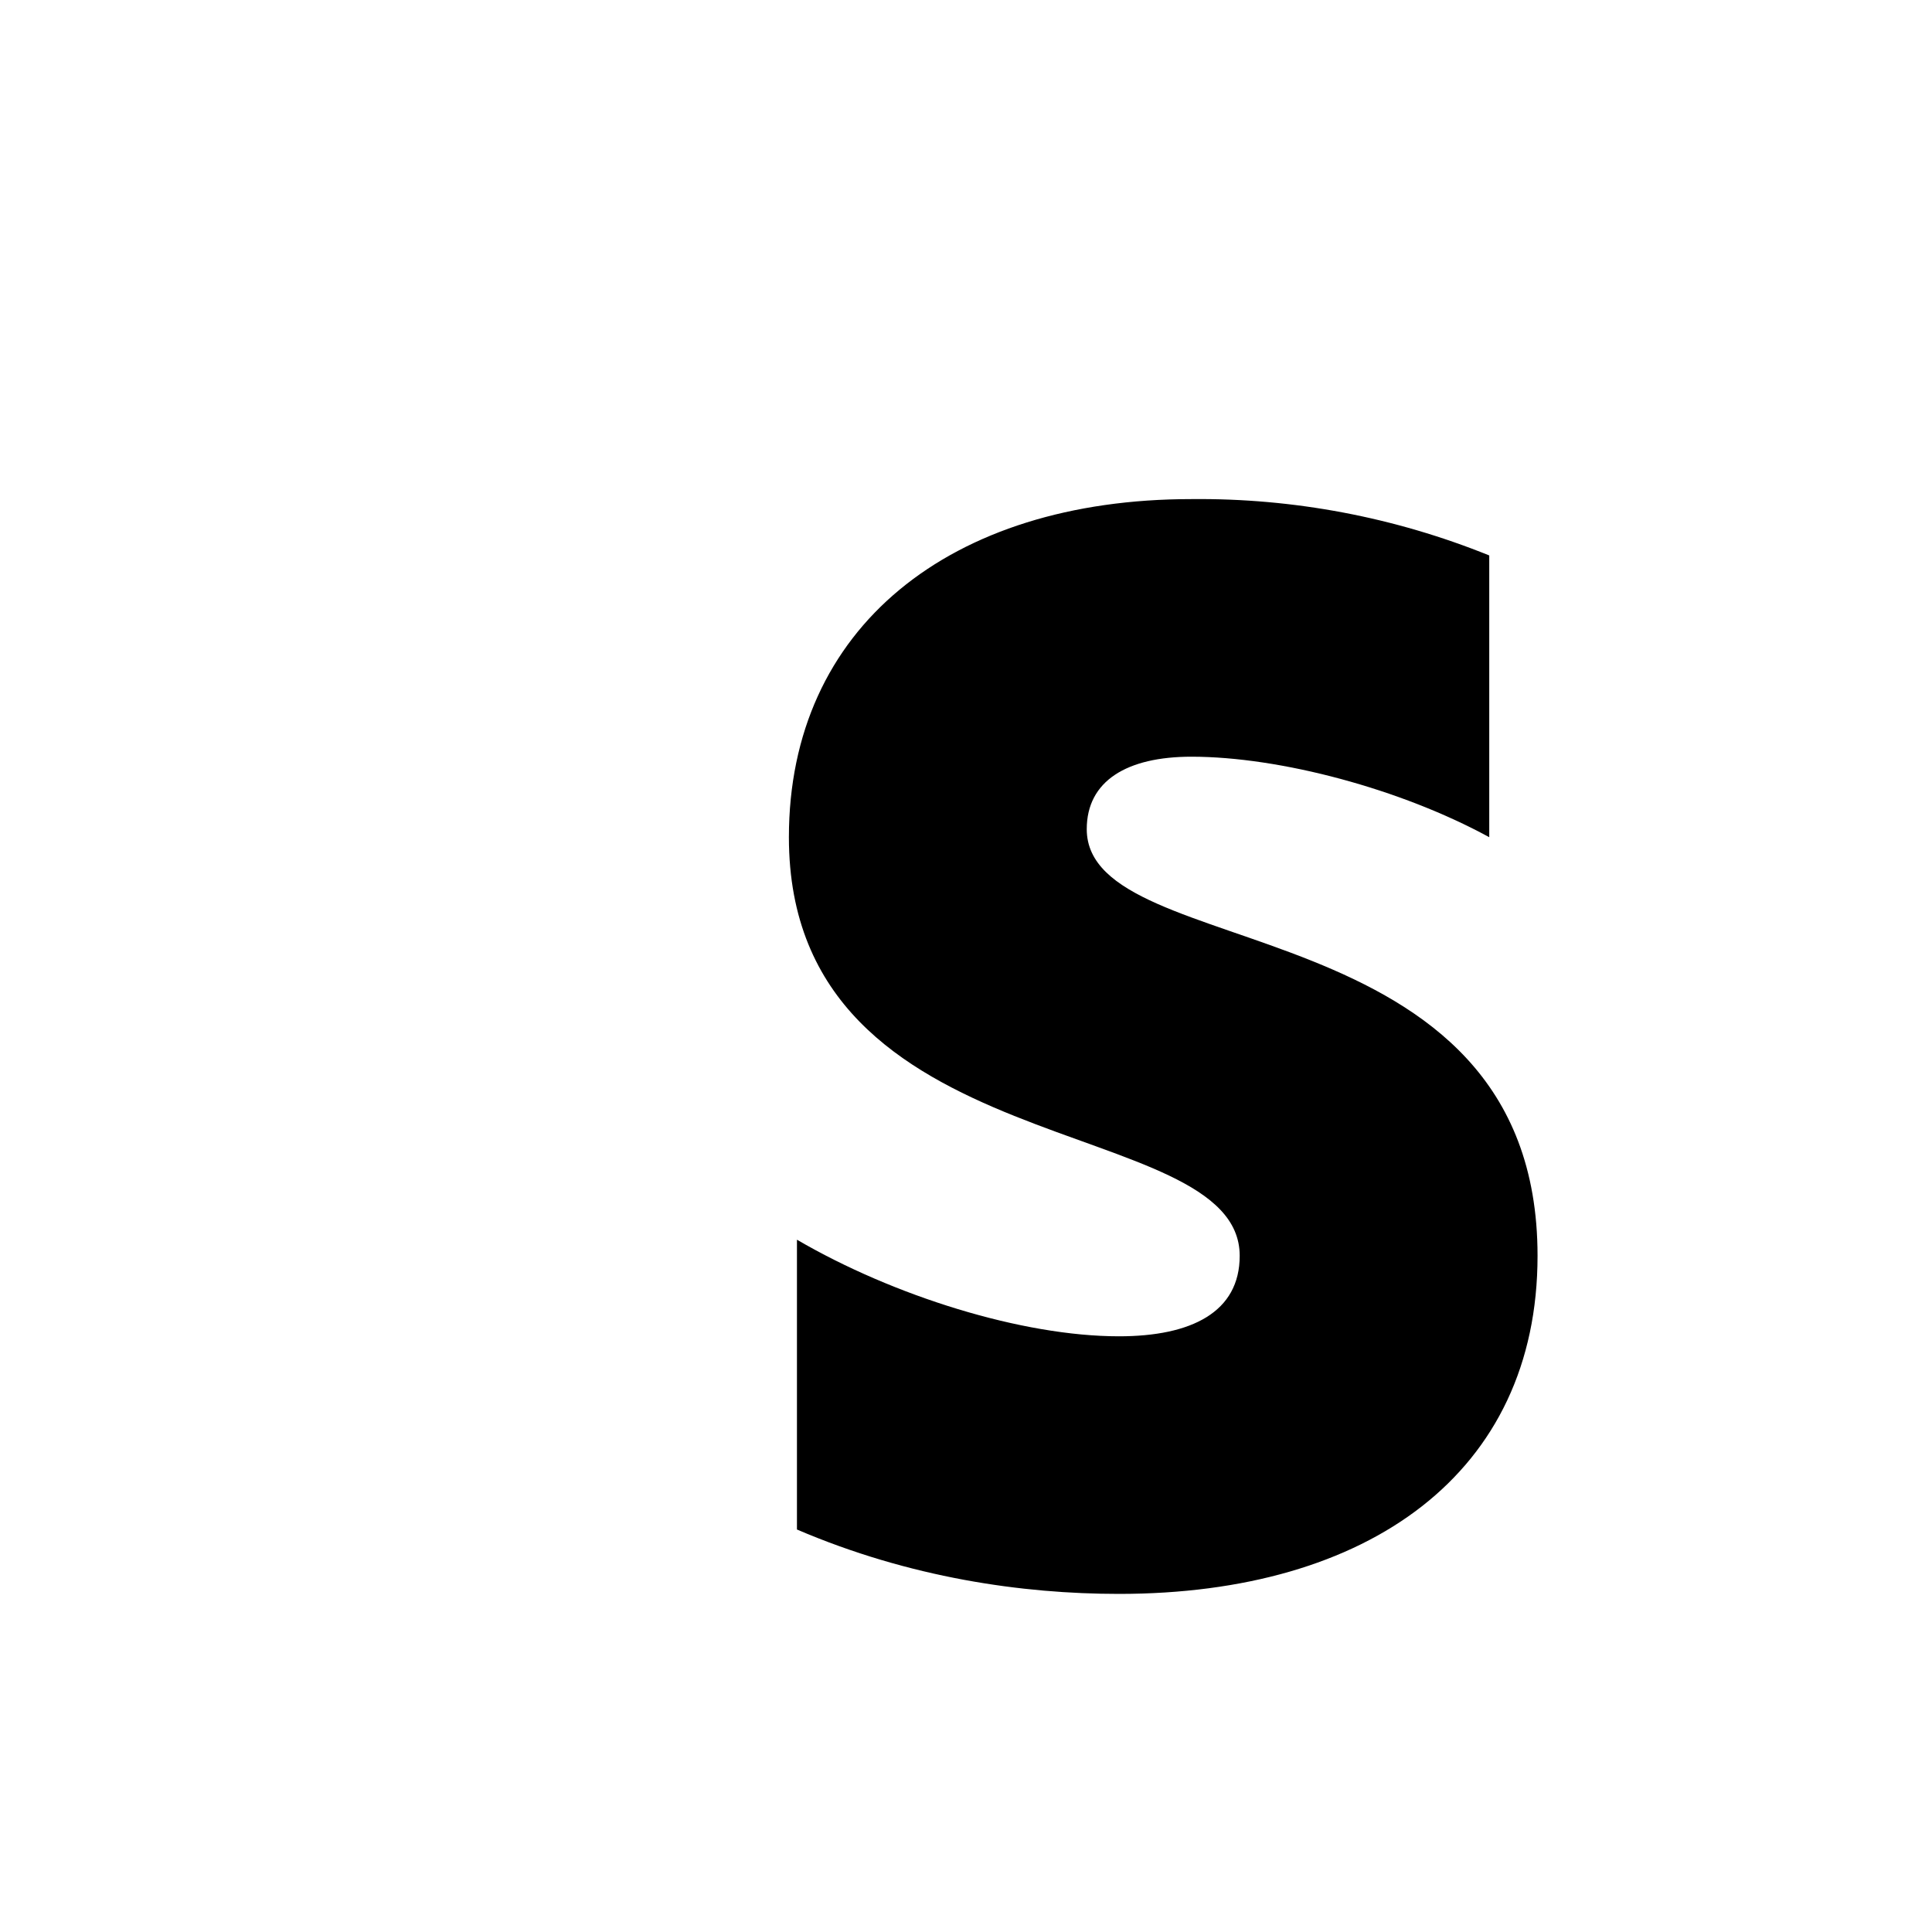
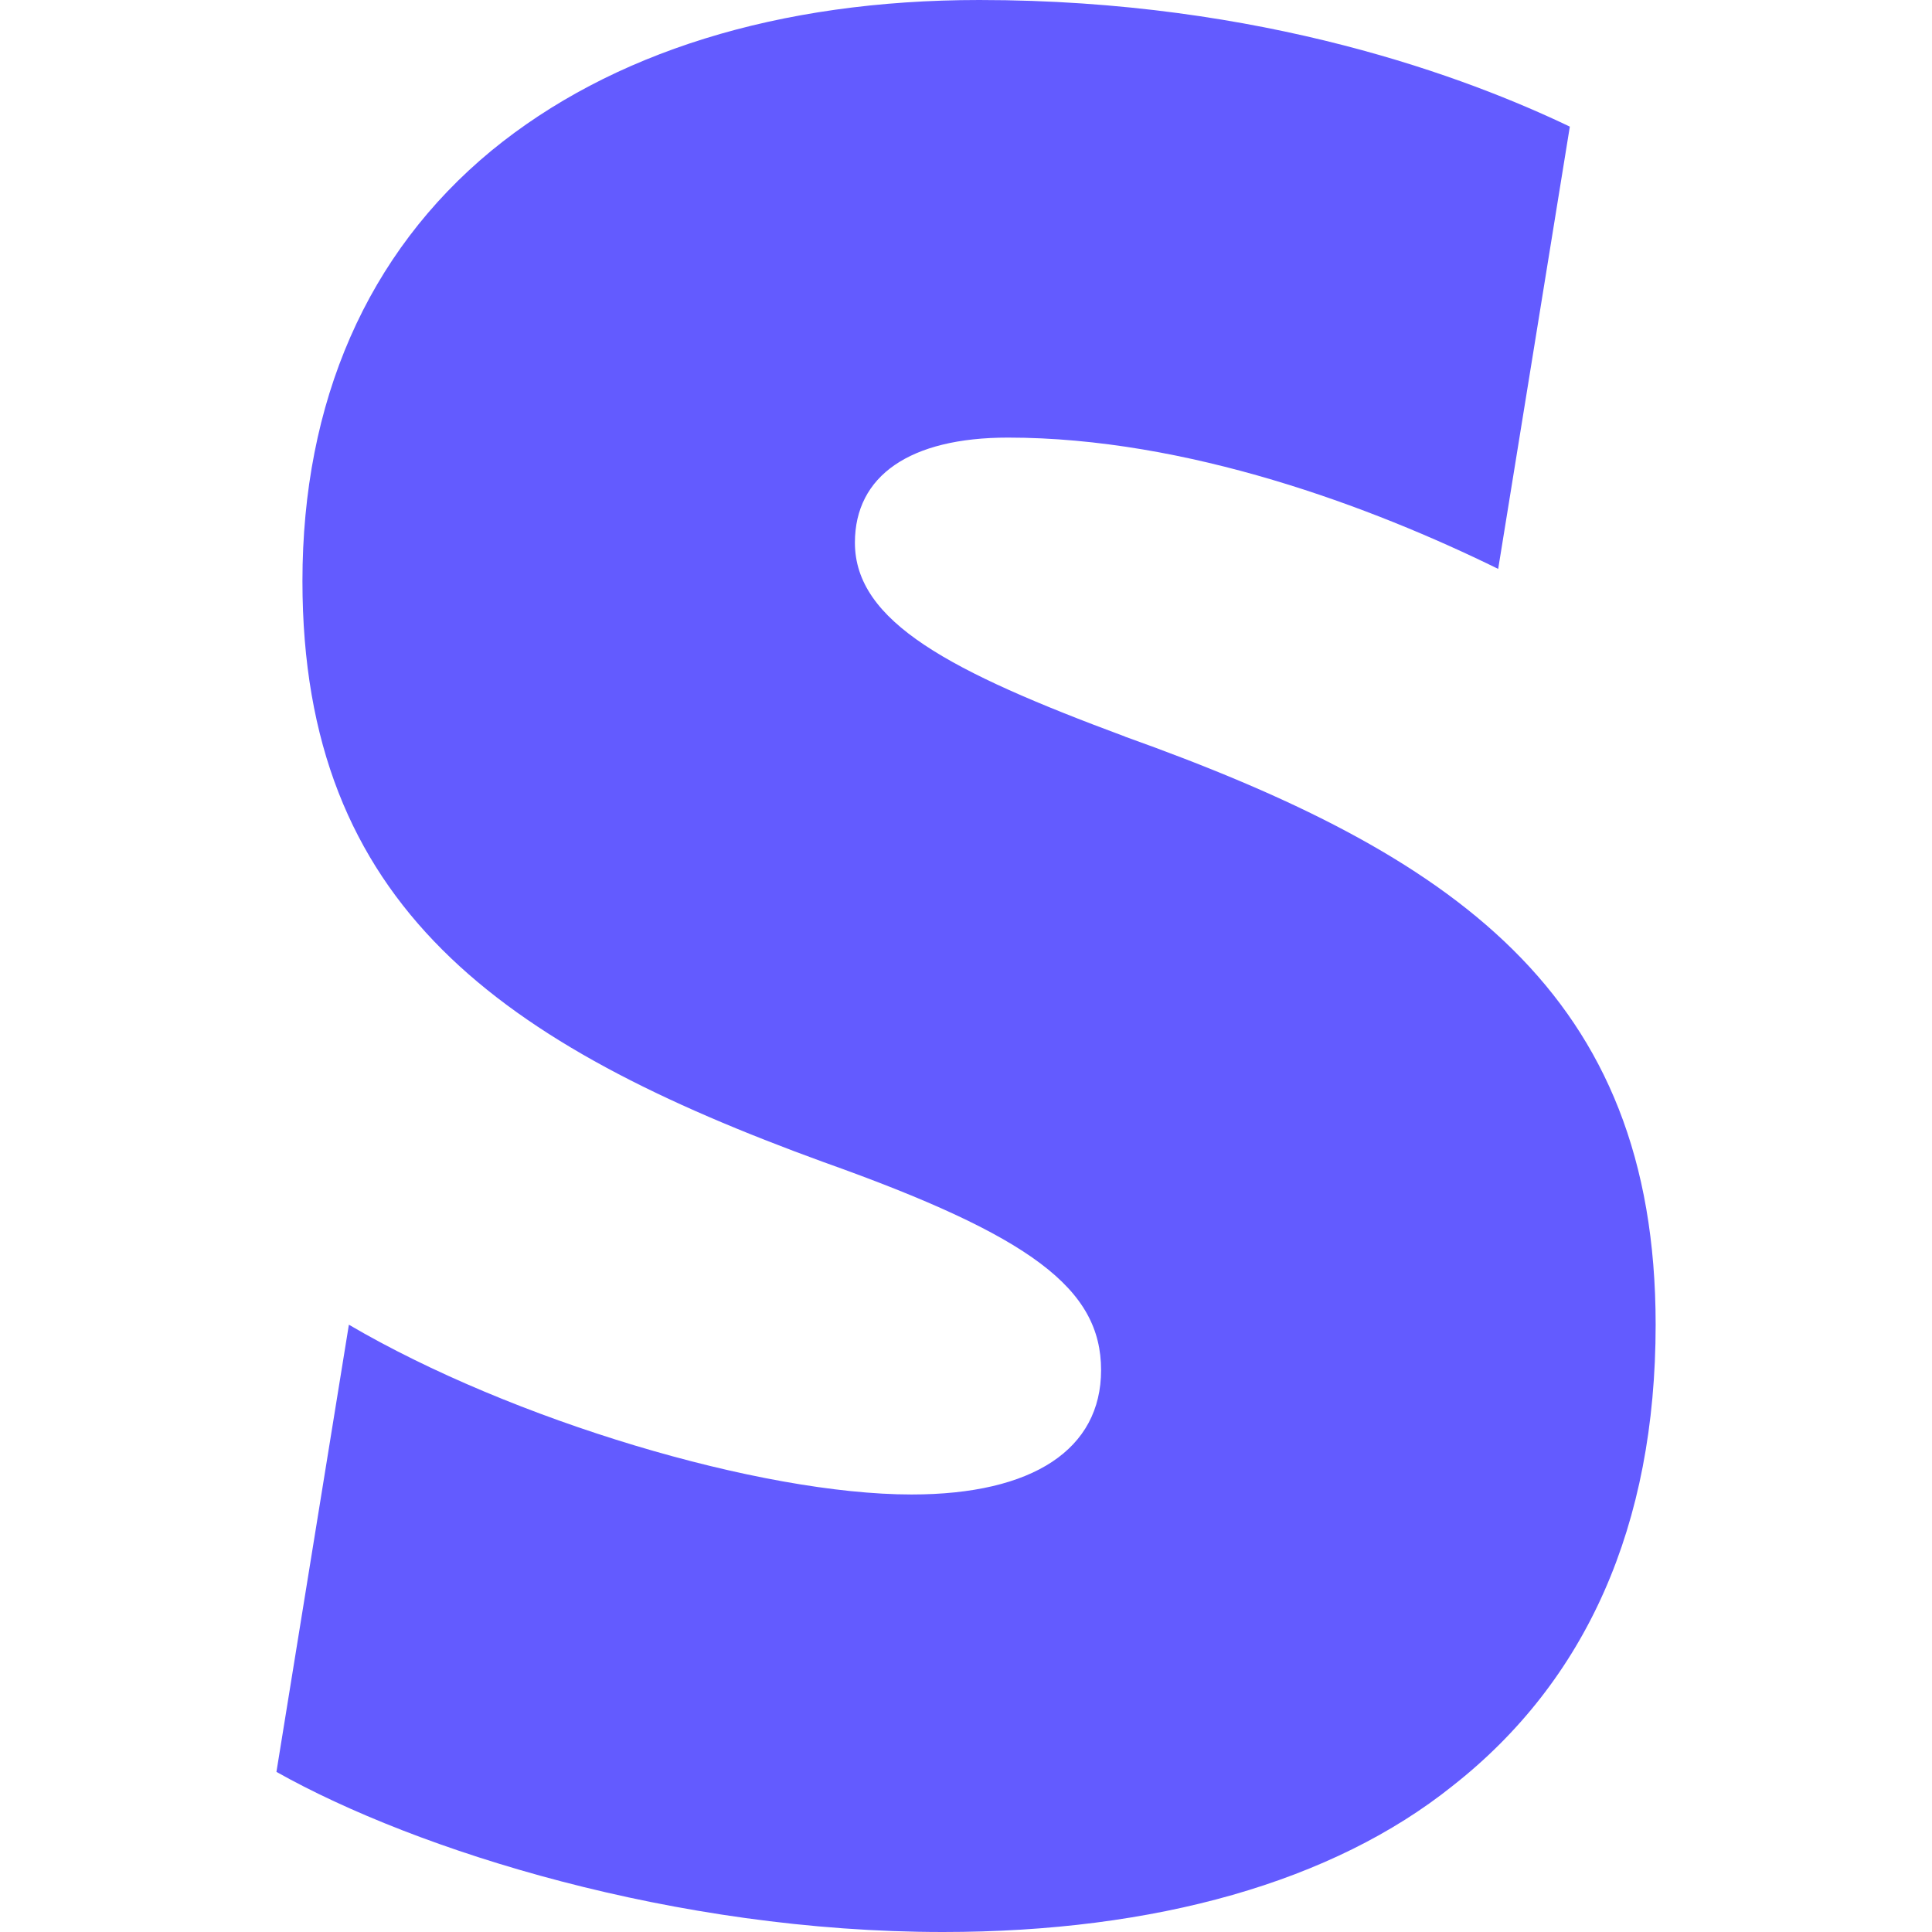
- <svg xmlns="http://www.w3.org/2000/svg" viewBox="0 0 24 24" fill="currentColor" aria-hidden="true">
-   <path d="M13.5 10.3c0-.6.5-.9 1.3-.9 1.1 0 2.6.4 3.7 1V6.9a9.6 9.6 0 0 0-3.7-.7c-3 0-5 1.6-5 4.2 0 4.1 5.6 3.4 5.6 5.2 0 .7-.6 1-1.5 1-1.2 0-2.8-.5-4-1.2v3.6c1.4.6 2.8.8 4 .8 3.1 0 5.2-1.5 5.2-4.2 0-4.4-5.6-3.6-5.6-5.3Z" />
+ <svg xmlns="http://www.w3.org/2000/svg" viewBox="0 0 24 24" fill="#635BFF" aria-hidden="true">
+   <path d="M13.976 9.15c-2.172-.806-3.356-1.426-3.356-2.409 0-.831.683-1.305 1.901-1.305 2.227 0 4.515.858 6.09 1.631l.89-5.494C18.252.975 15.697 0 12.165 0 9.667 0 7.589.654 6.104 1.872 4.56 3.147 3.757 4.992 3.757 7.218c0 4.039 2.467 5.76 6.476 7.219 2.585.92 3.445 1.574 3.445 2.583 0 .98-.84 1.545-2.354 1.545-1.875 0-4.965-.921-6.99-2.109l-.9 5.555C5.175 22.99 8.385 24 11.714 24c2.641 0 4.843-.624 6.328-1.813 1.664-1.305 2.525-3.236 2.525-5.732 0-4.128-2.524-5.851-6.594-7.305h.003z" />
</svg>
